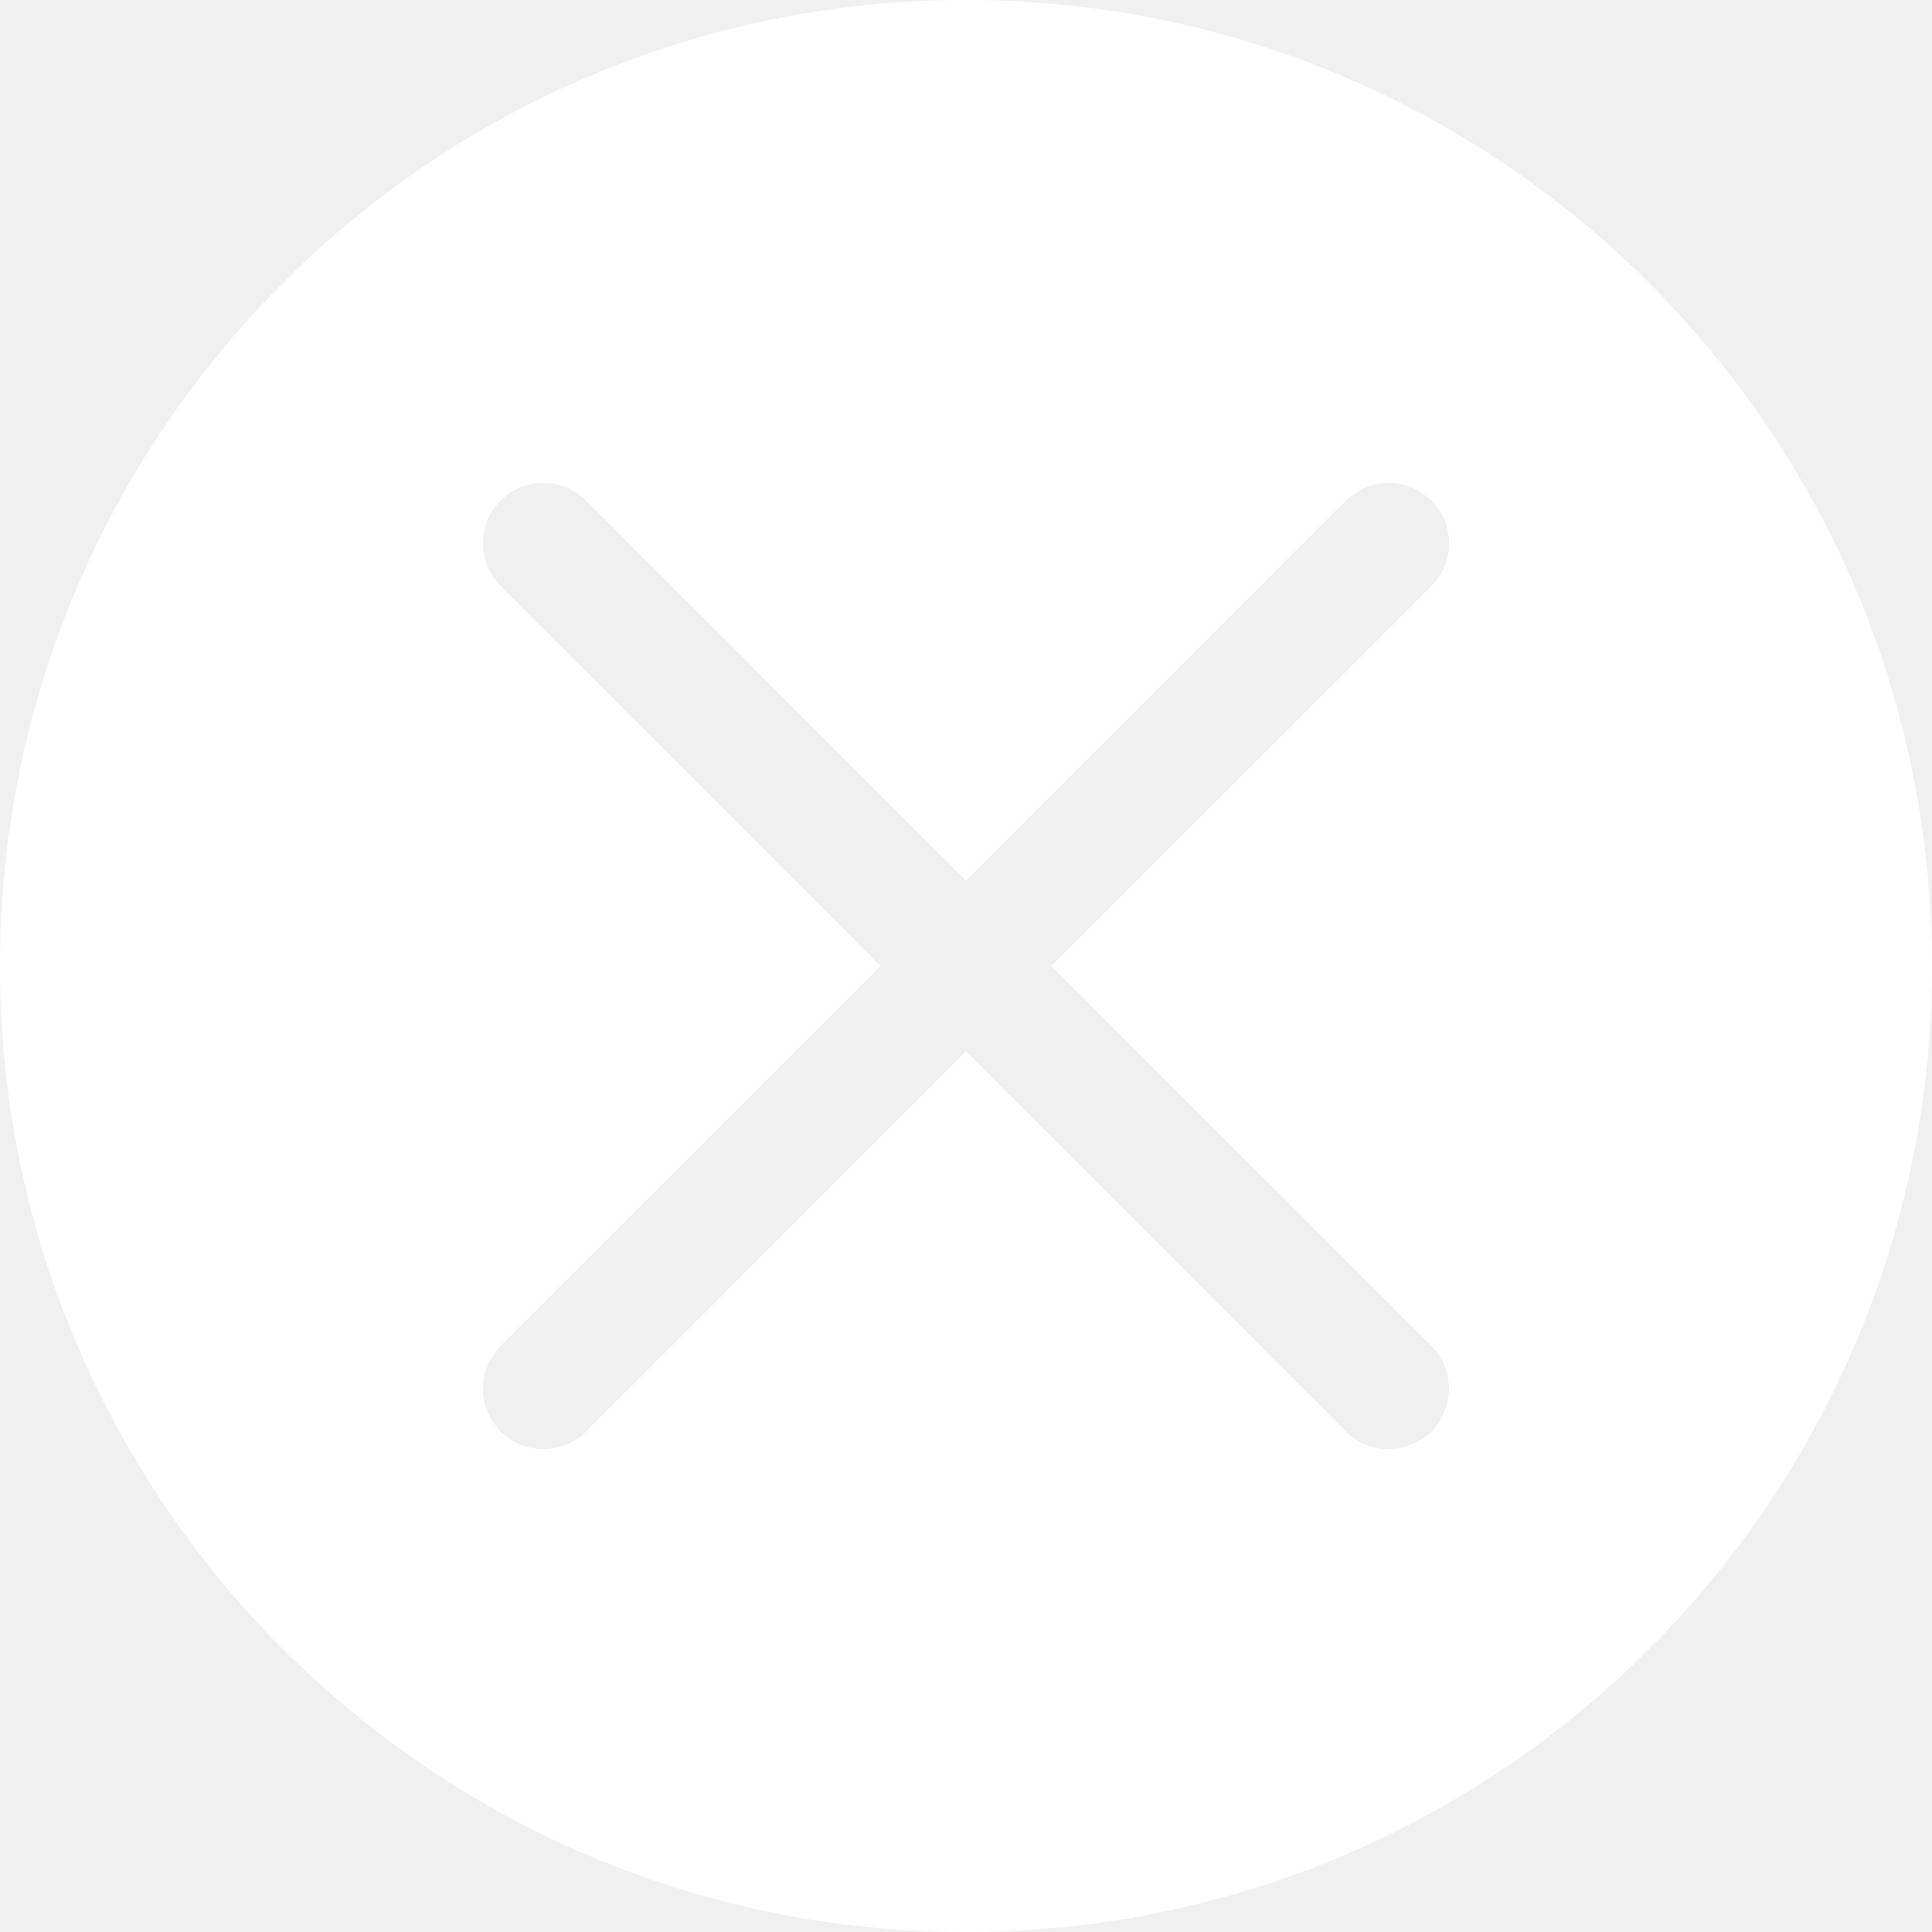
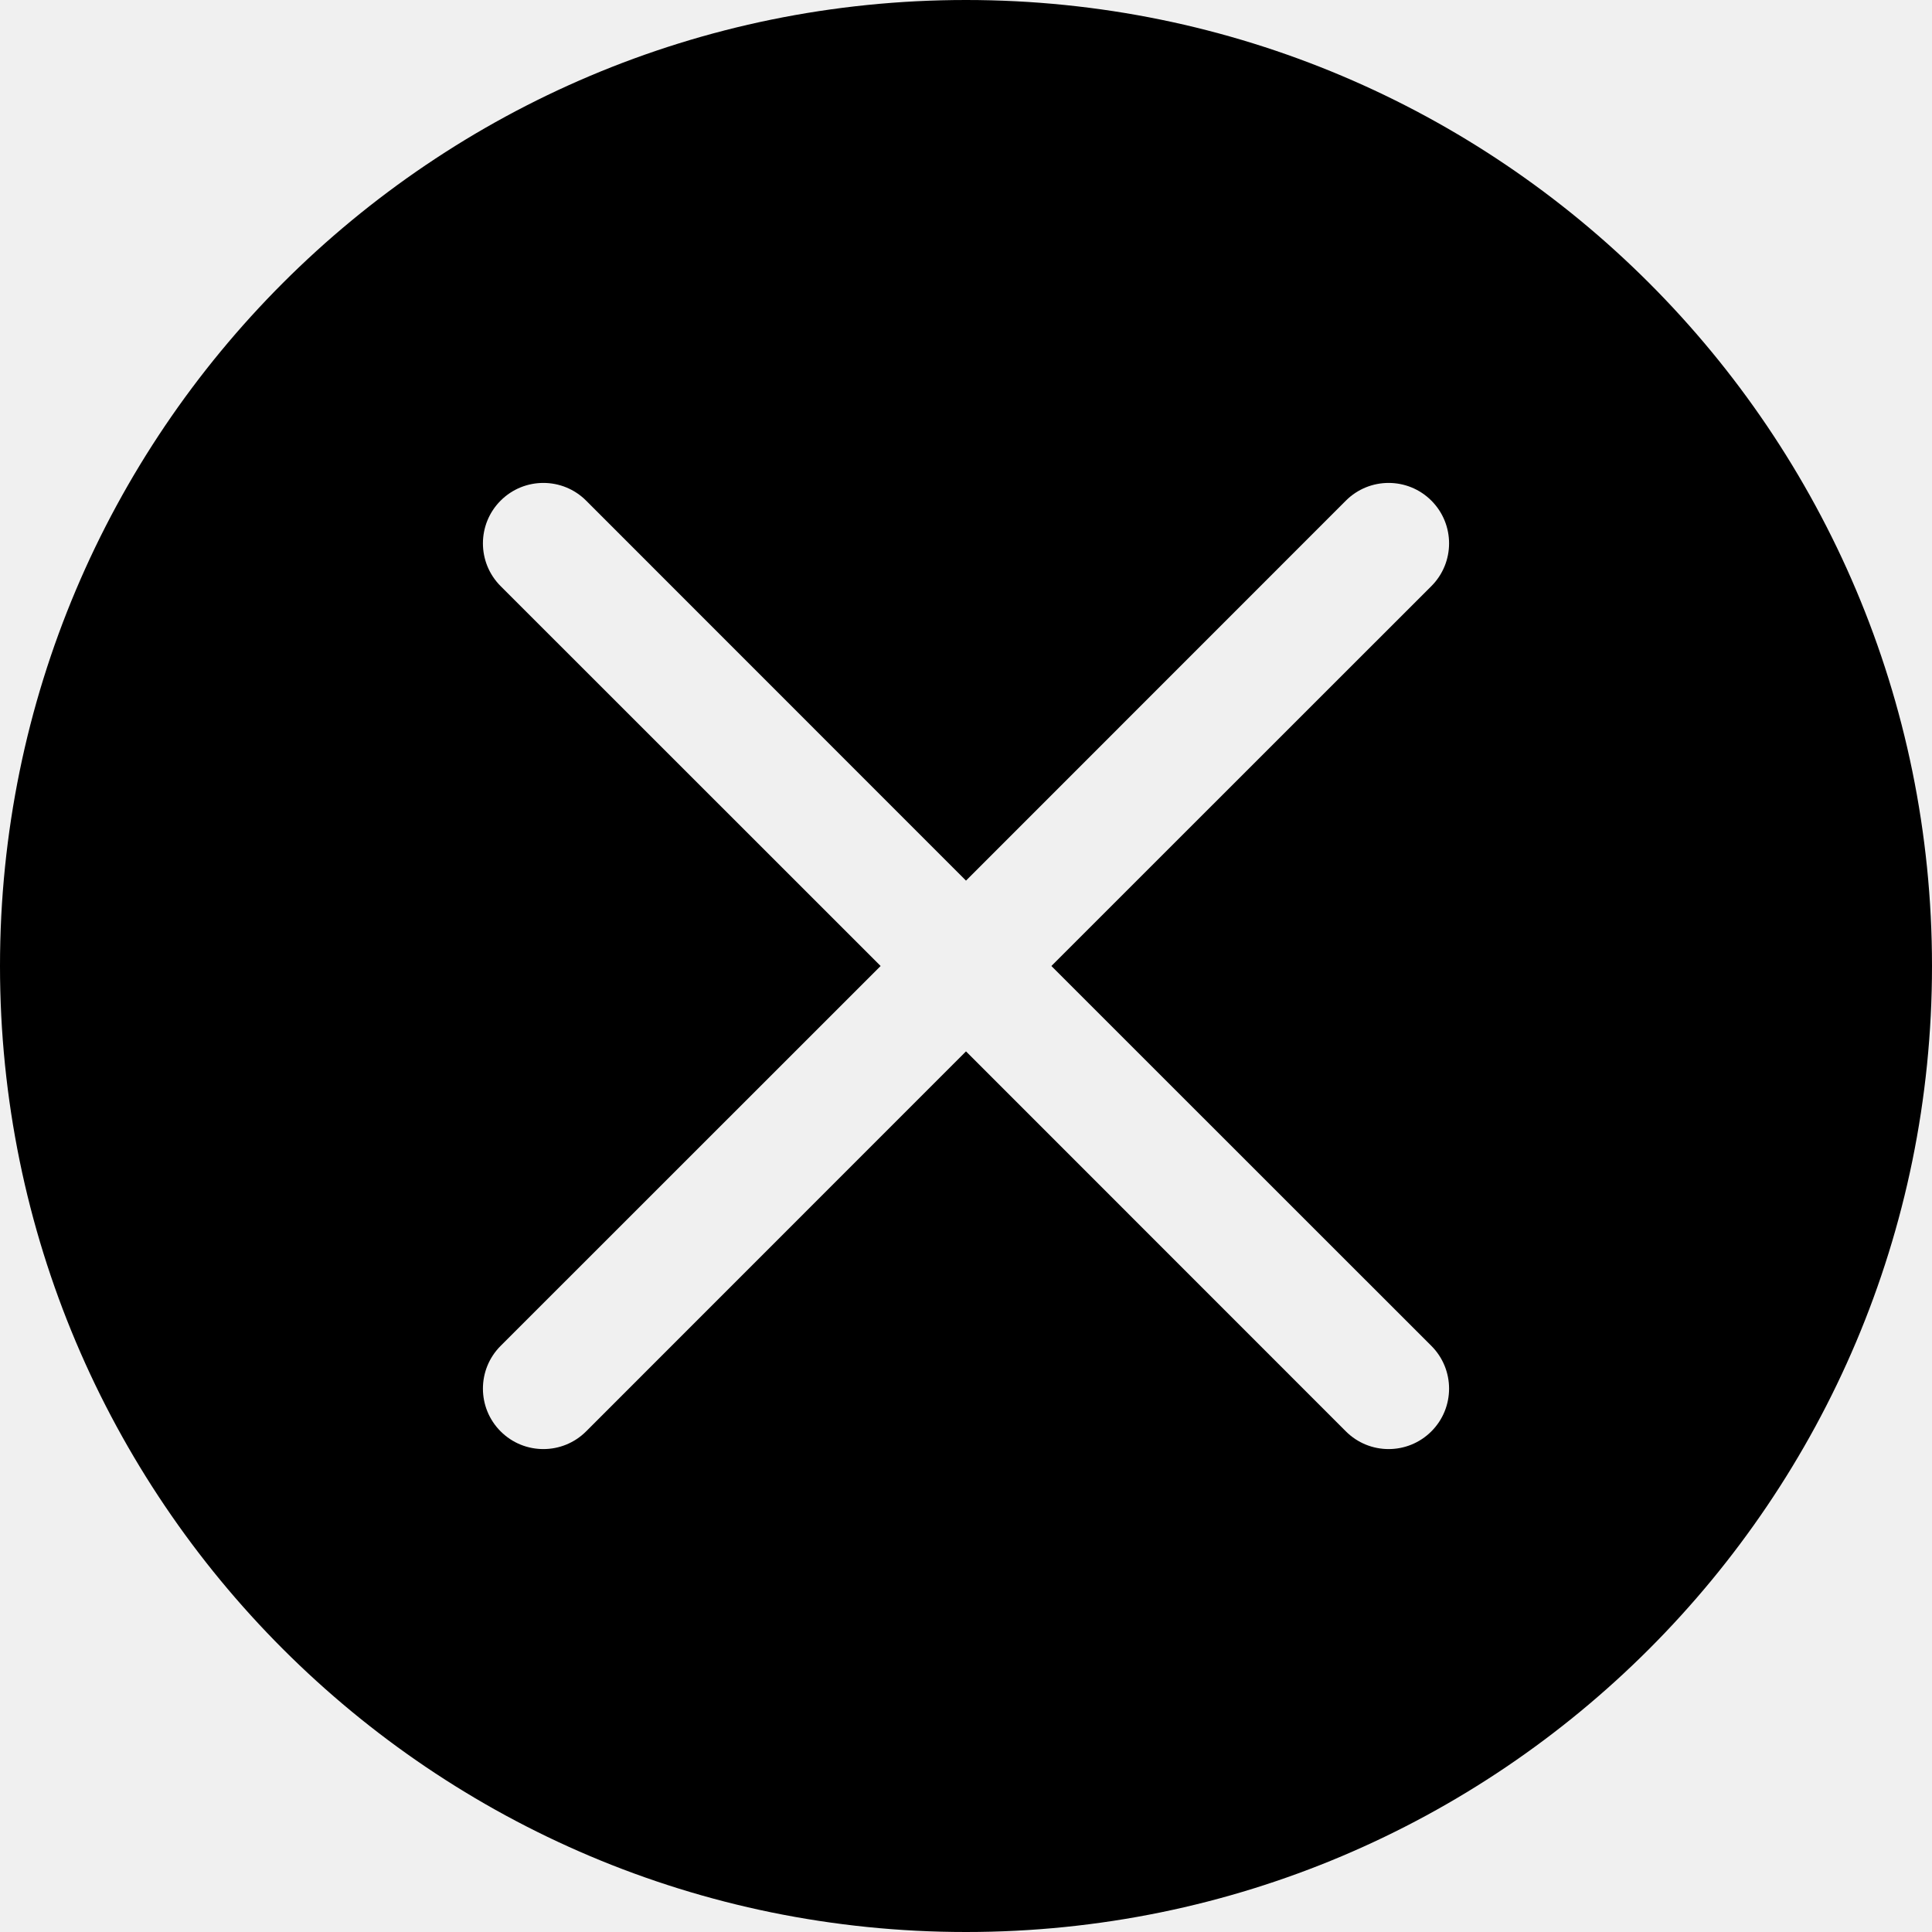
<svg xmlns="http://www.w3.org/2000/svg" width="1em" height="1em" viewBox="0 0 16 16" class="bi bi-x-circle-fill" fill="currentColor">
-   <path fill-rule="evenodd" style="fill:white;" d="M16 8A8 8 0 1 1 0 8a8 8 0 0 1 16 0zm-4.146-3.146a.5.5 0 0 0-.708-.708L8 7.293 4.854 4.146a.5.5 0 1 0-.708.708L7.293 8l-3.147 3.146a.5.5 0 0 0 .708.708L8 8.707l3.146 3.147a.5.5 0 0 0 .708-.708L8.707 8l3.147-3.146z" />
+   <path fill-rule="evenodd" style="fill:black;" d="M16 8A8 8 0 1 1 0 8a8 8 0 0 1 16 0zm-4.146-3.146a.5.5 0 0 0-.708-.708L8 7.293 4.854 4.146a.5.5 0 1 0-.708.708L7.293 8l-3.147 3.146a.5.5 0 0 0 .708.708L8 8.707l3.146 3.147a.5.5 0 0 0 .708-.708L8.707 8l3.147-3.146z" />
</svg>
